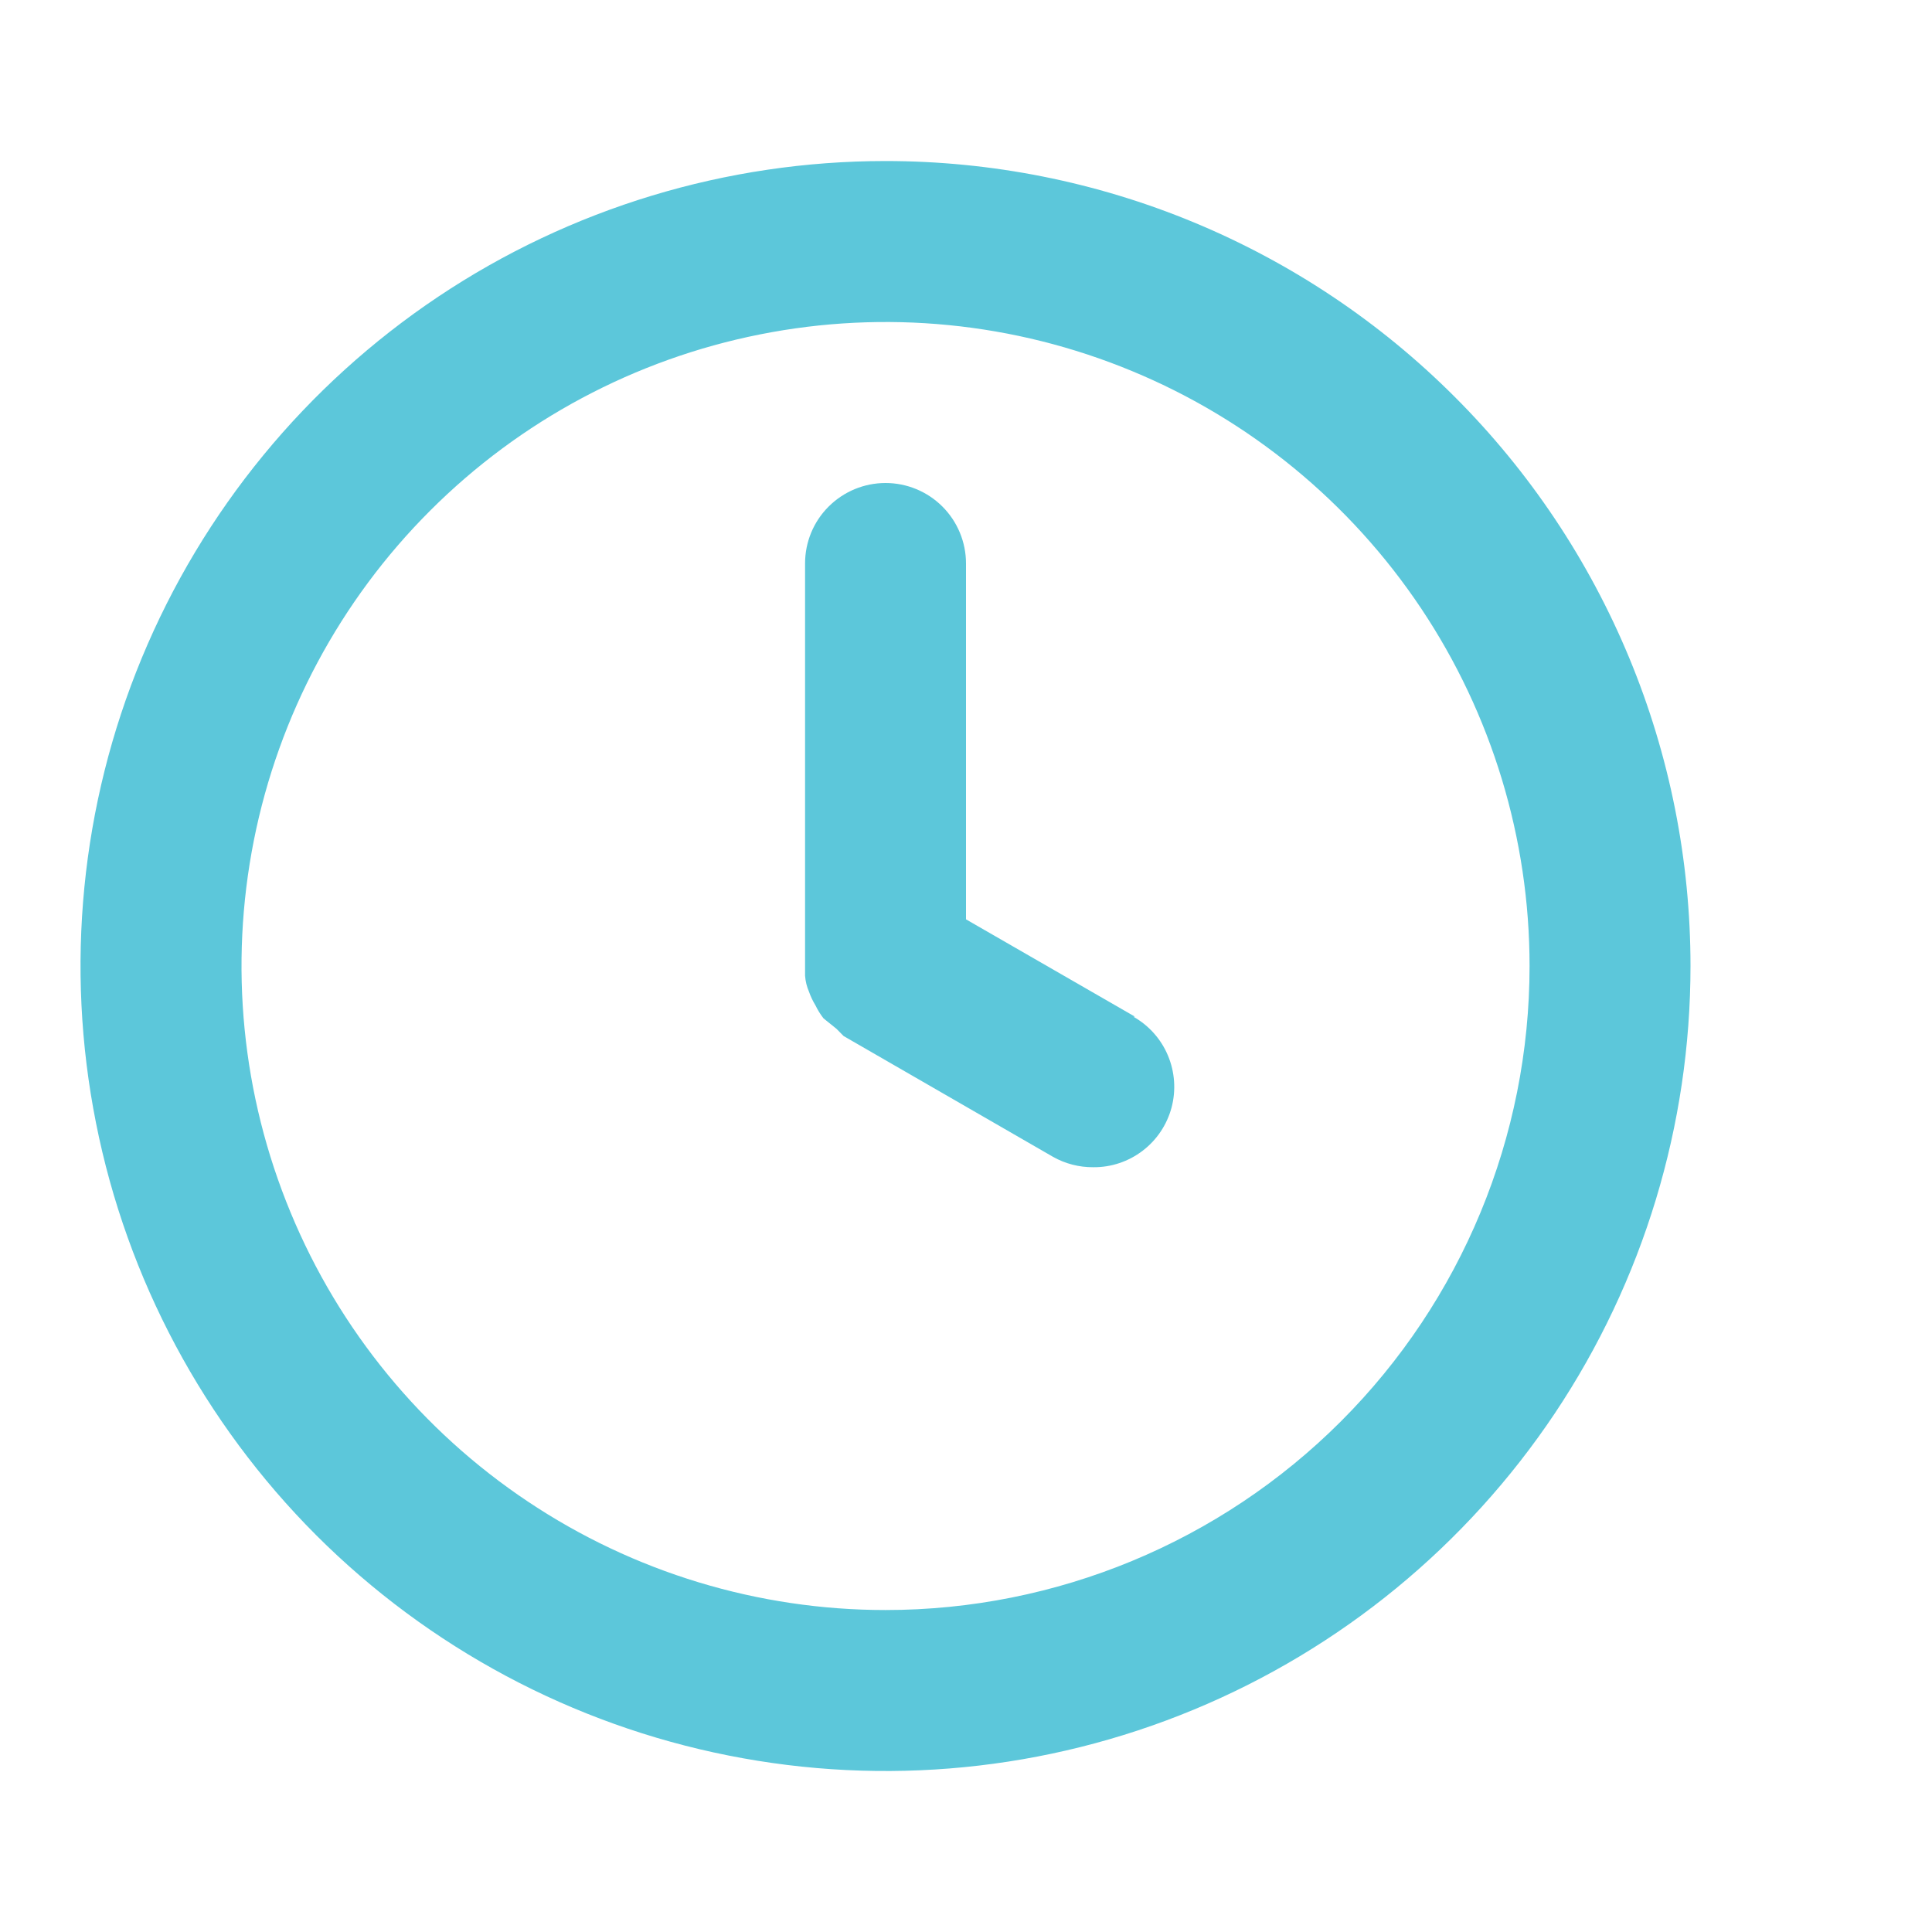
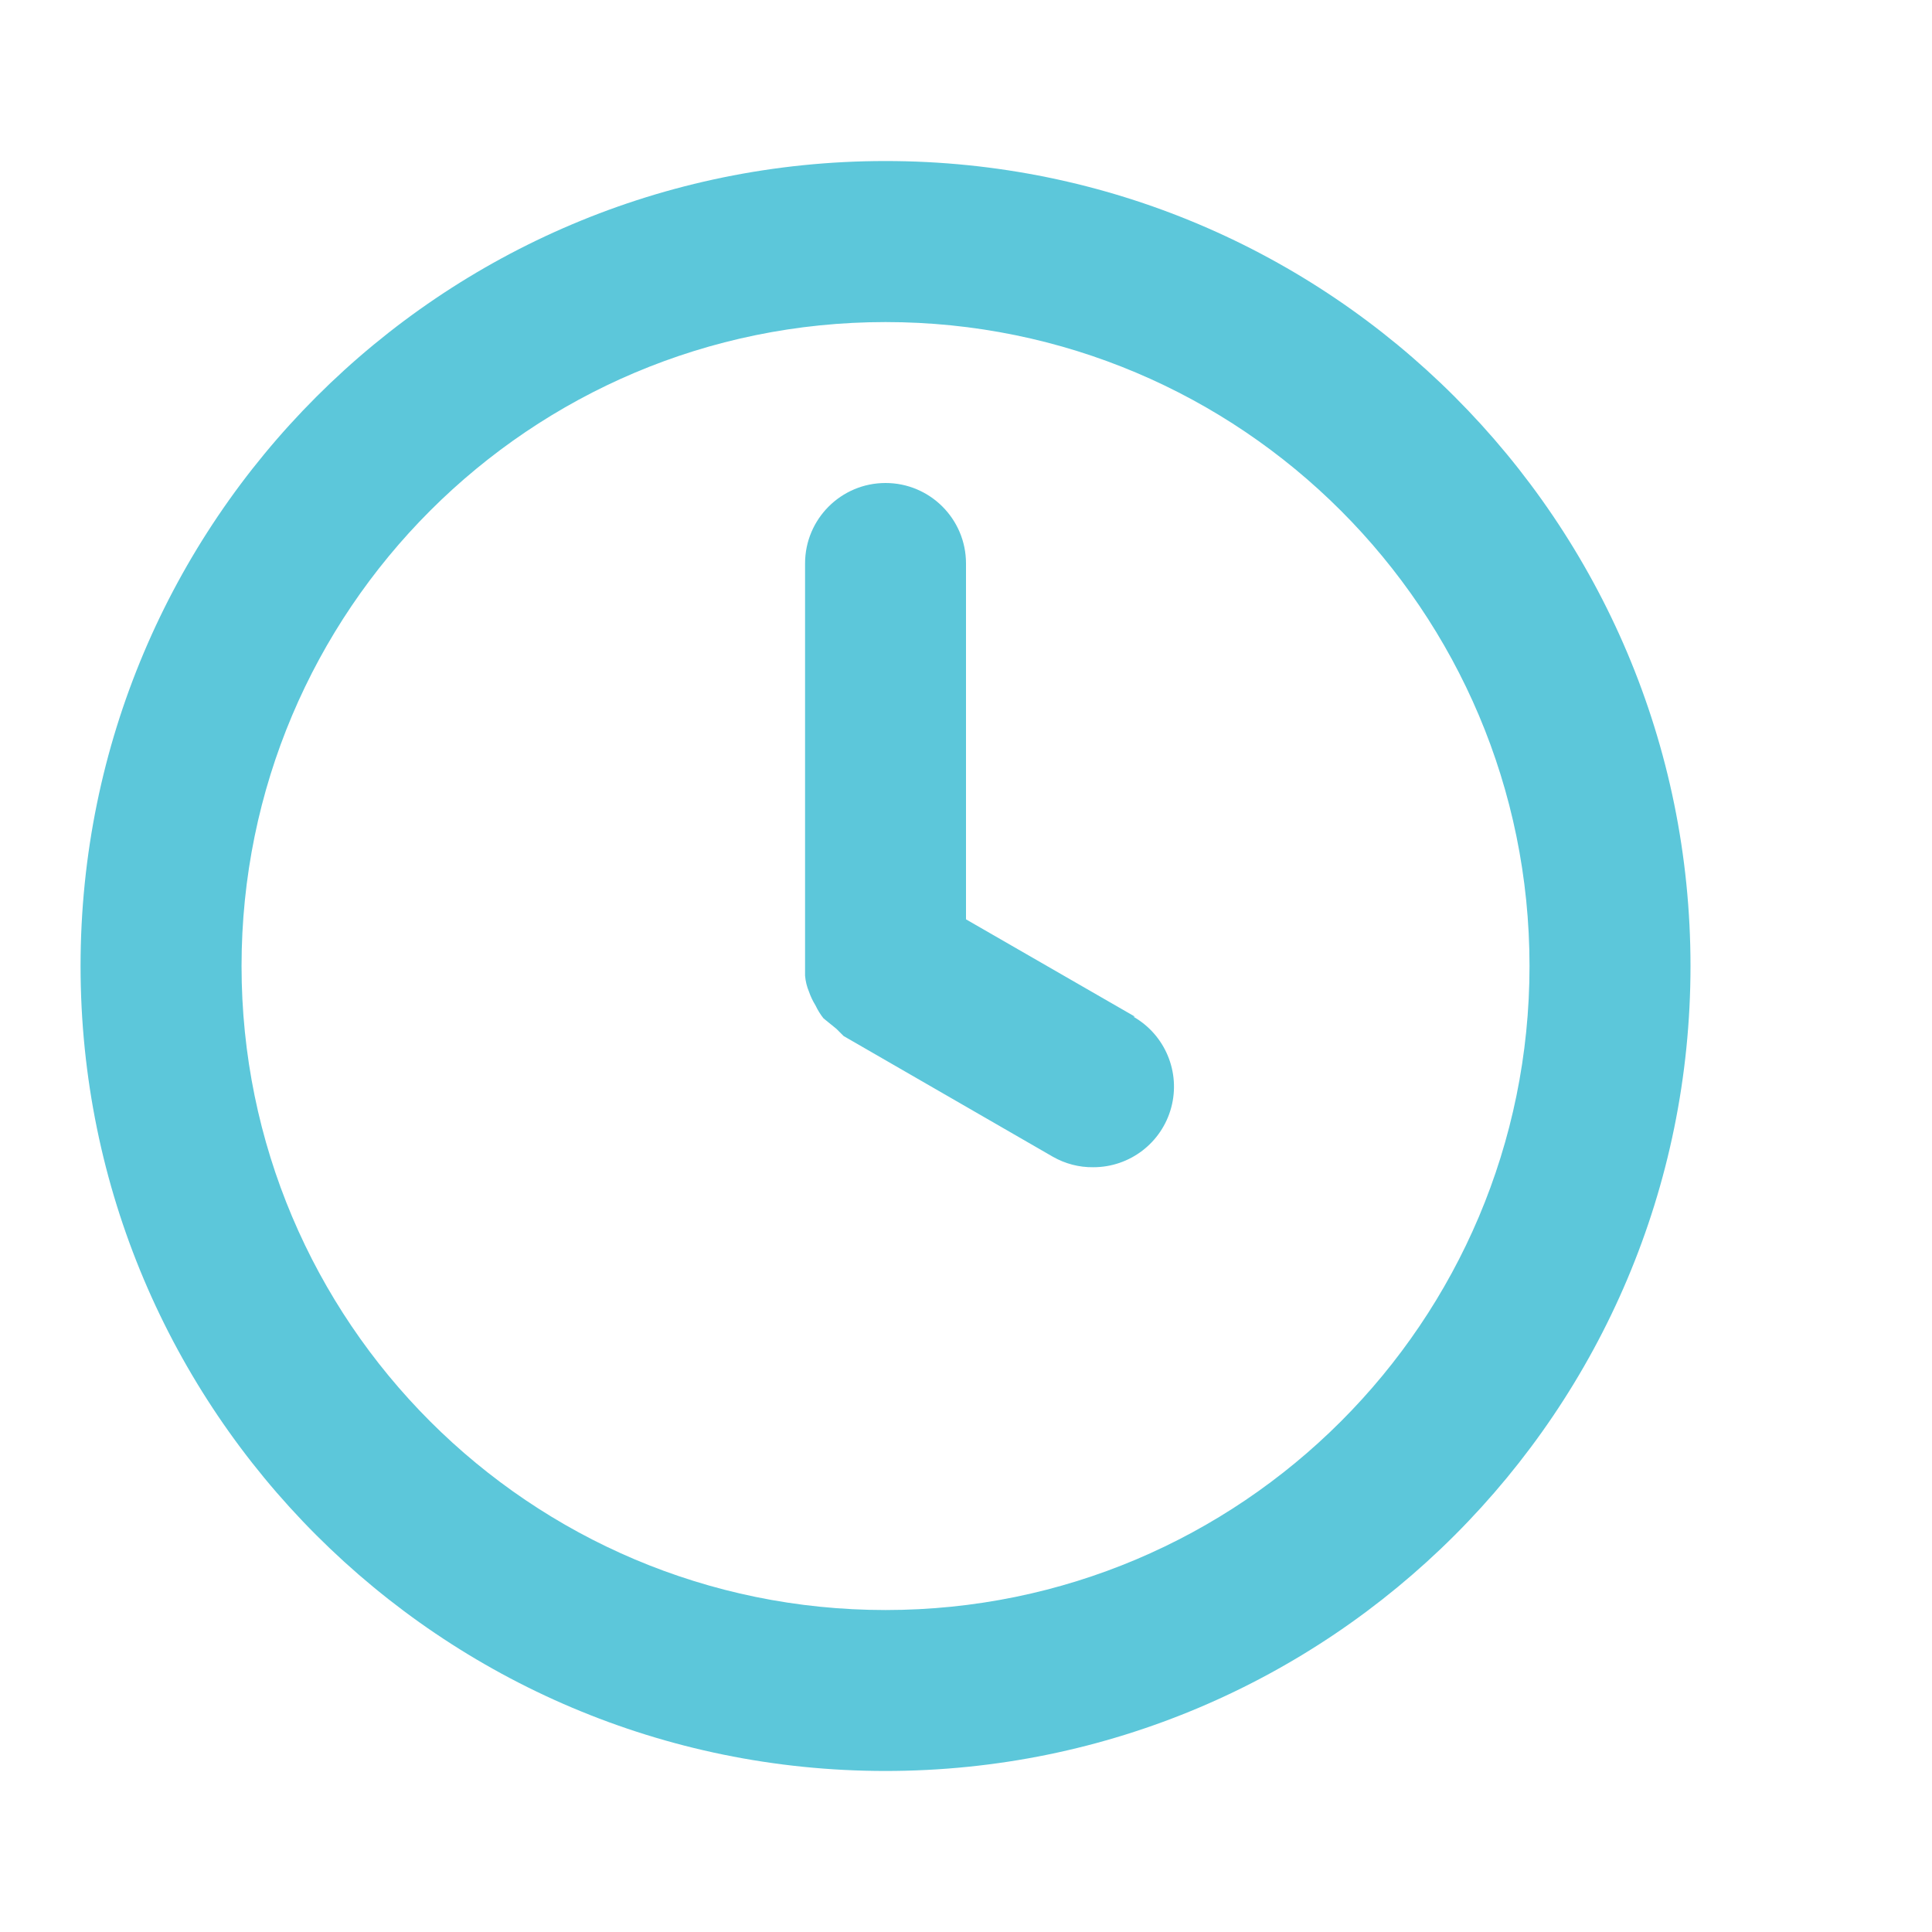
<svg xmlns="http://www.w3.org/2000/svg" width="20" height="20" viewBox="0 0 20 20" fill="none">
-   <path d="M9.167 1.667C7.519 1.667 5.907 2.155 4.537 3.071C3.167 3.987 2.099 5.288 1.468 6.811C0.837 8.334 0.672 10.009 0.994 11.626C1.315 13.242 2.109 14.727 3.274 15.893C4.44 17.058 5.925 17.852 7.541 18.173C9.158 18.495 10.833 18.33 12.356 17.699C13.879 17.068 15.18 16 16.096 14.63C17.011 13.259 17.5 11.648 17.5 10C17.5 8.906 17.285 7.822 16.866 6.811C16.447 5.8 15.833 4.881 15.059 4.108C14.286 3.334 13.367 2.72 12.356 2.301C11.345 1.882 10.261 1.667 9.167 1.667ZM9.167 16.667C7.848 16.667 6.559 16.276 5.463 15.543C4.367 14.811 3.512 13.77 3.008 12.551C2.503 11.333 2.371 9.993 2.628 8.699C2.885 7.406 3.52 6.218 4.453 5.286C5.385 4.354 6.573 3.719 7.866 3.462C9.159 3.204 10.5 3.336 11.718 3.841C12.936 4.345 13.977 5.2 14.71 6.296C15.443 7.393 15.834 8.682 15.834 10C15.834 11.768 15.131 13.464 13.881 14.714C12.631 15.964 10.935 16.667 9.167 16.667ZM11.75 10.525L10 9.517V5.833C10 5.612 9.912 5.4 9.756 5.244C9.6 5.088 9.388 5 9.167 5C8.946 5 8.734 5.088 8.578 5.244C8.421 5.4 8.334 5.612 8.334 5.833V10.1C8.338 10.158 8.352 10.214 8.375 10.267C8.392 10.316 8.415 10.364 8.442 10.408C8.465 10.456 8.493 10.501 8.525 10.542L8.659 10.65L8.733 10.725L10.9 11.975C11.027 12.047 11.171 12.084 11.317 12.083C11.501 12.085 11.681 12.025 11.828 11.913C11.975 11.801 12.08 11.644 12.128 11.465C12.175 11.287 12.162 11.098 12.091 10.928C12.02 10.758 11.894 10.616 11.733 10.525H11.75Z" fill="#5CC7DA" />
+   <path d="M9.167 1.667a8.333 8.333 0 100 16.666 8.333 8.333 0 000-16.666zm0 15a6.666 6.666 0 110-13.333 6.666 6.666 0 010 13.333zm2.583-6.142L10 9.517V5.833a.833.833 0 00-1.666 0V10.1a.54.54 0 00.041.167c.017.05.04.097.067.141.023.048.05.093.083.134l.133.108.075.075 2.167 1.25c.127.072.27.11.417.108a.834.834 0 00.416-1.558h.017z" fill="#5CC7DA" />
</svg>
